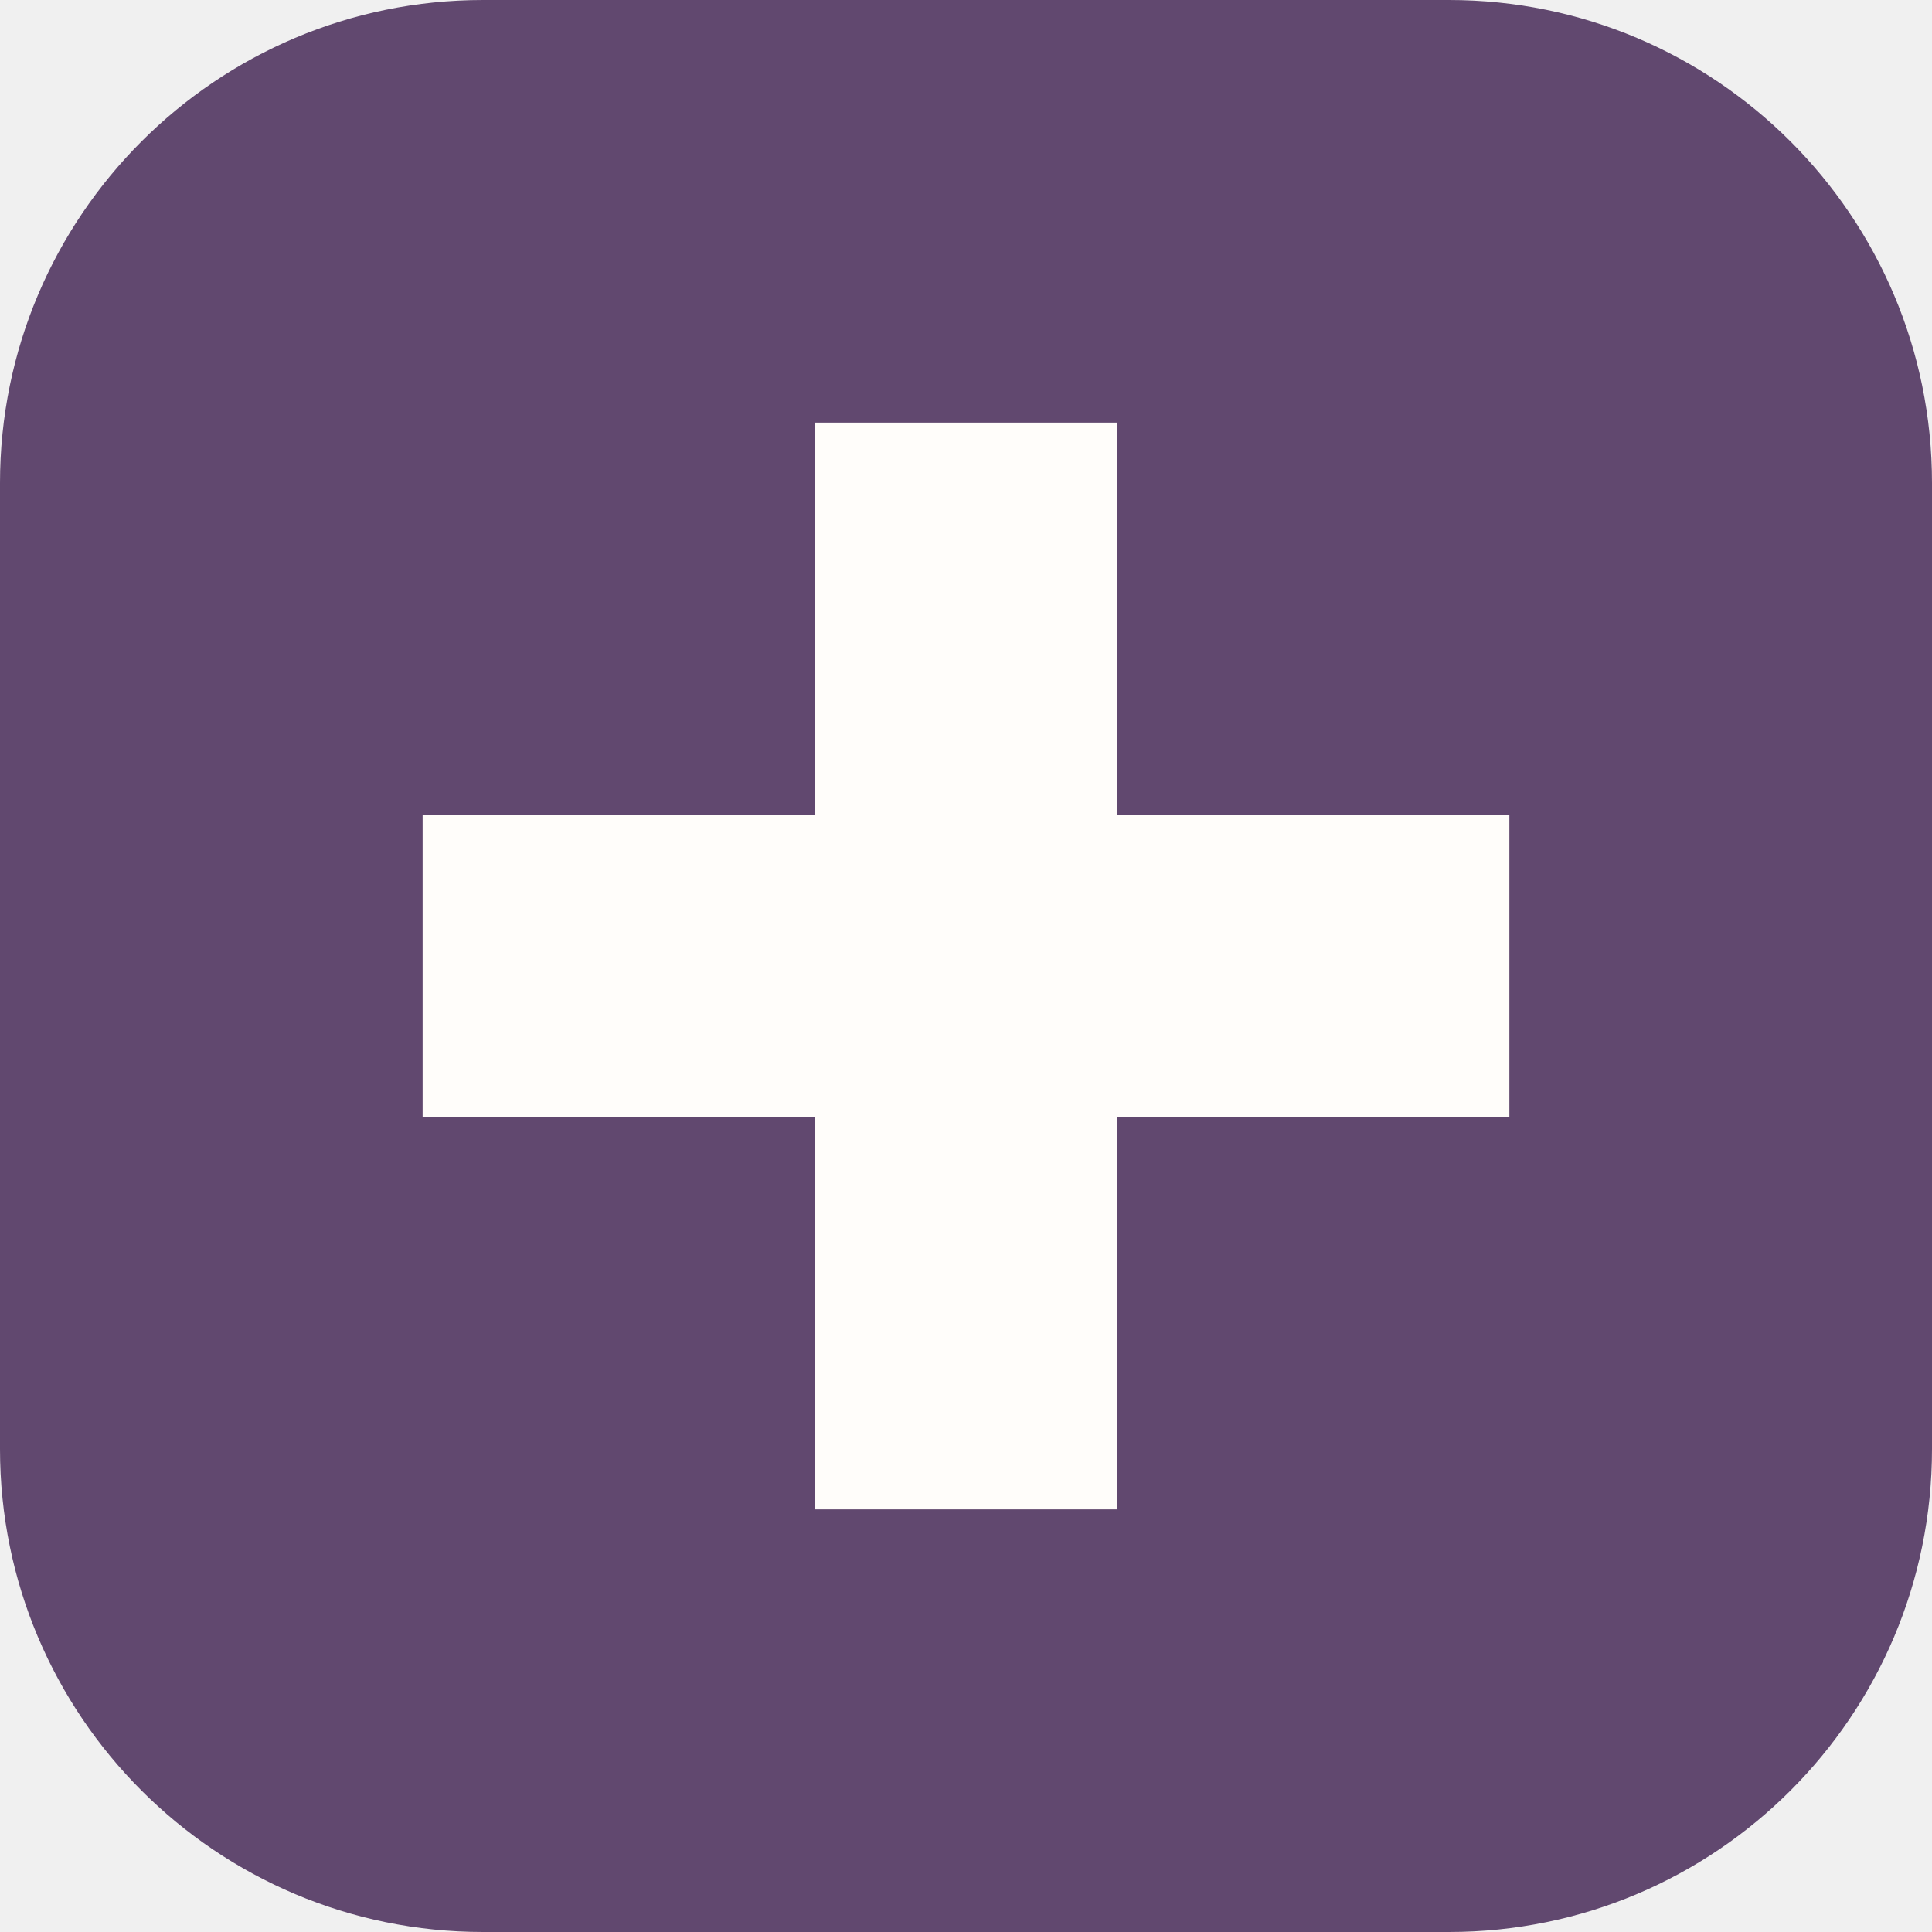
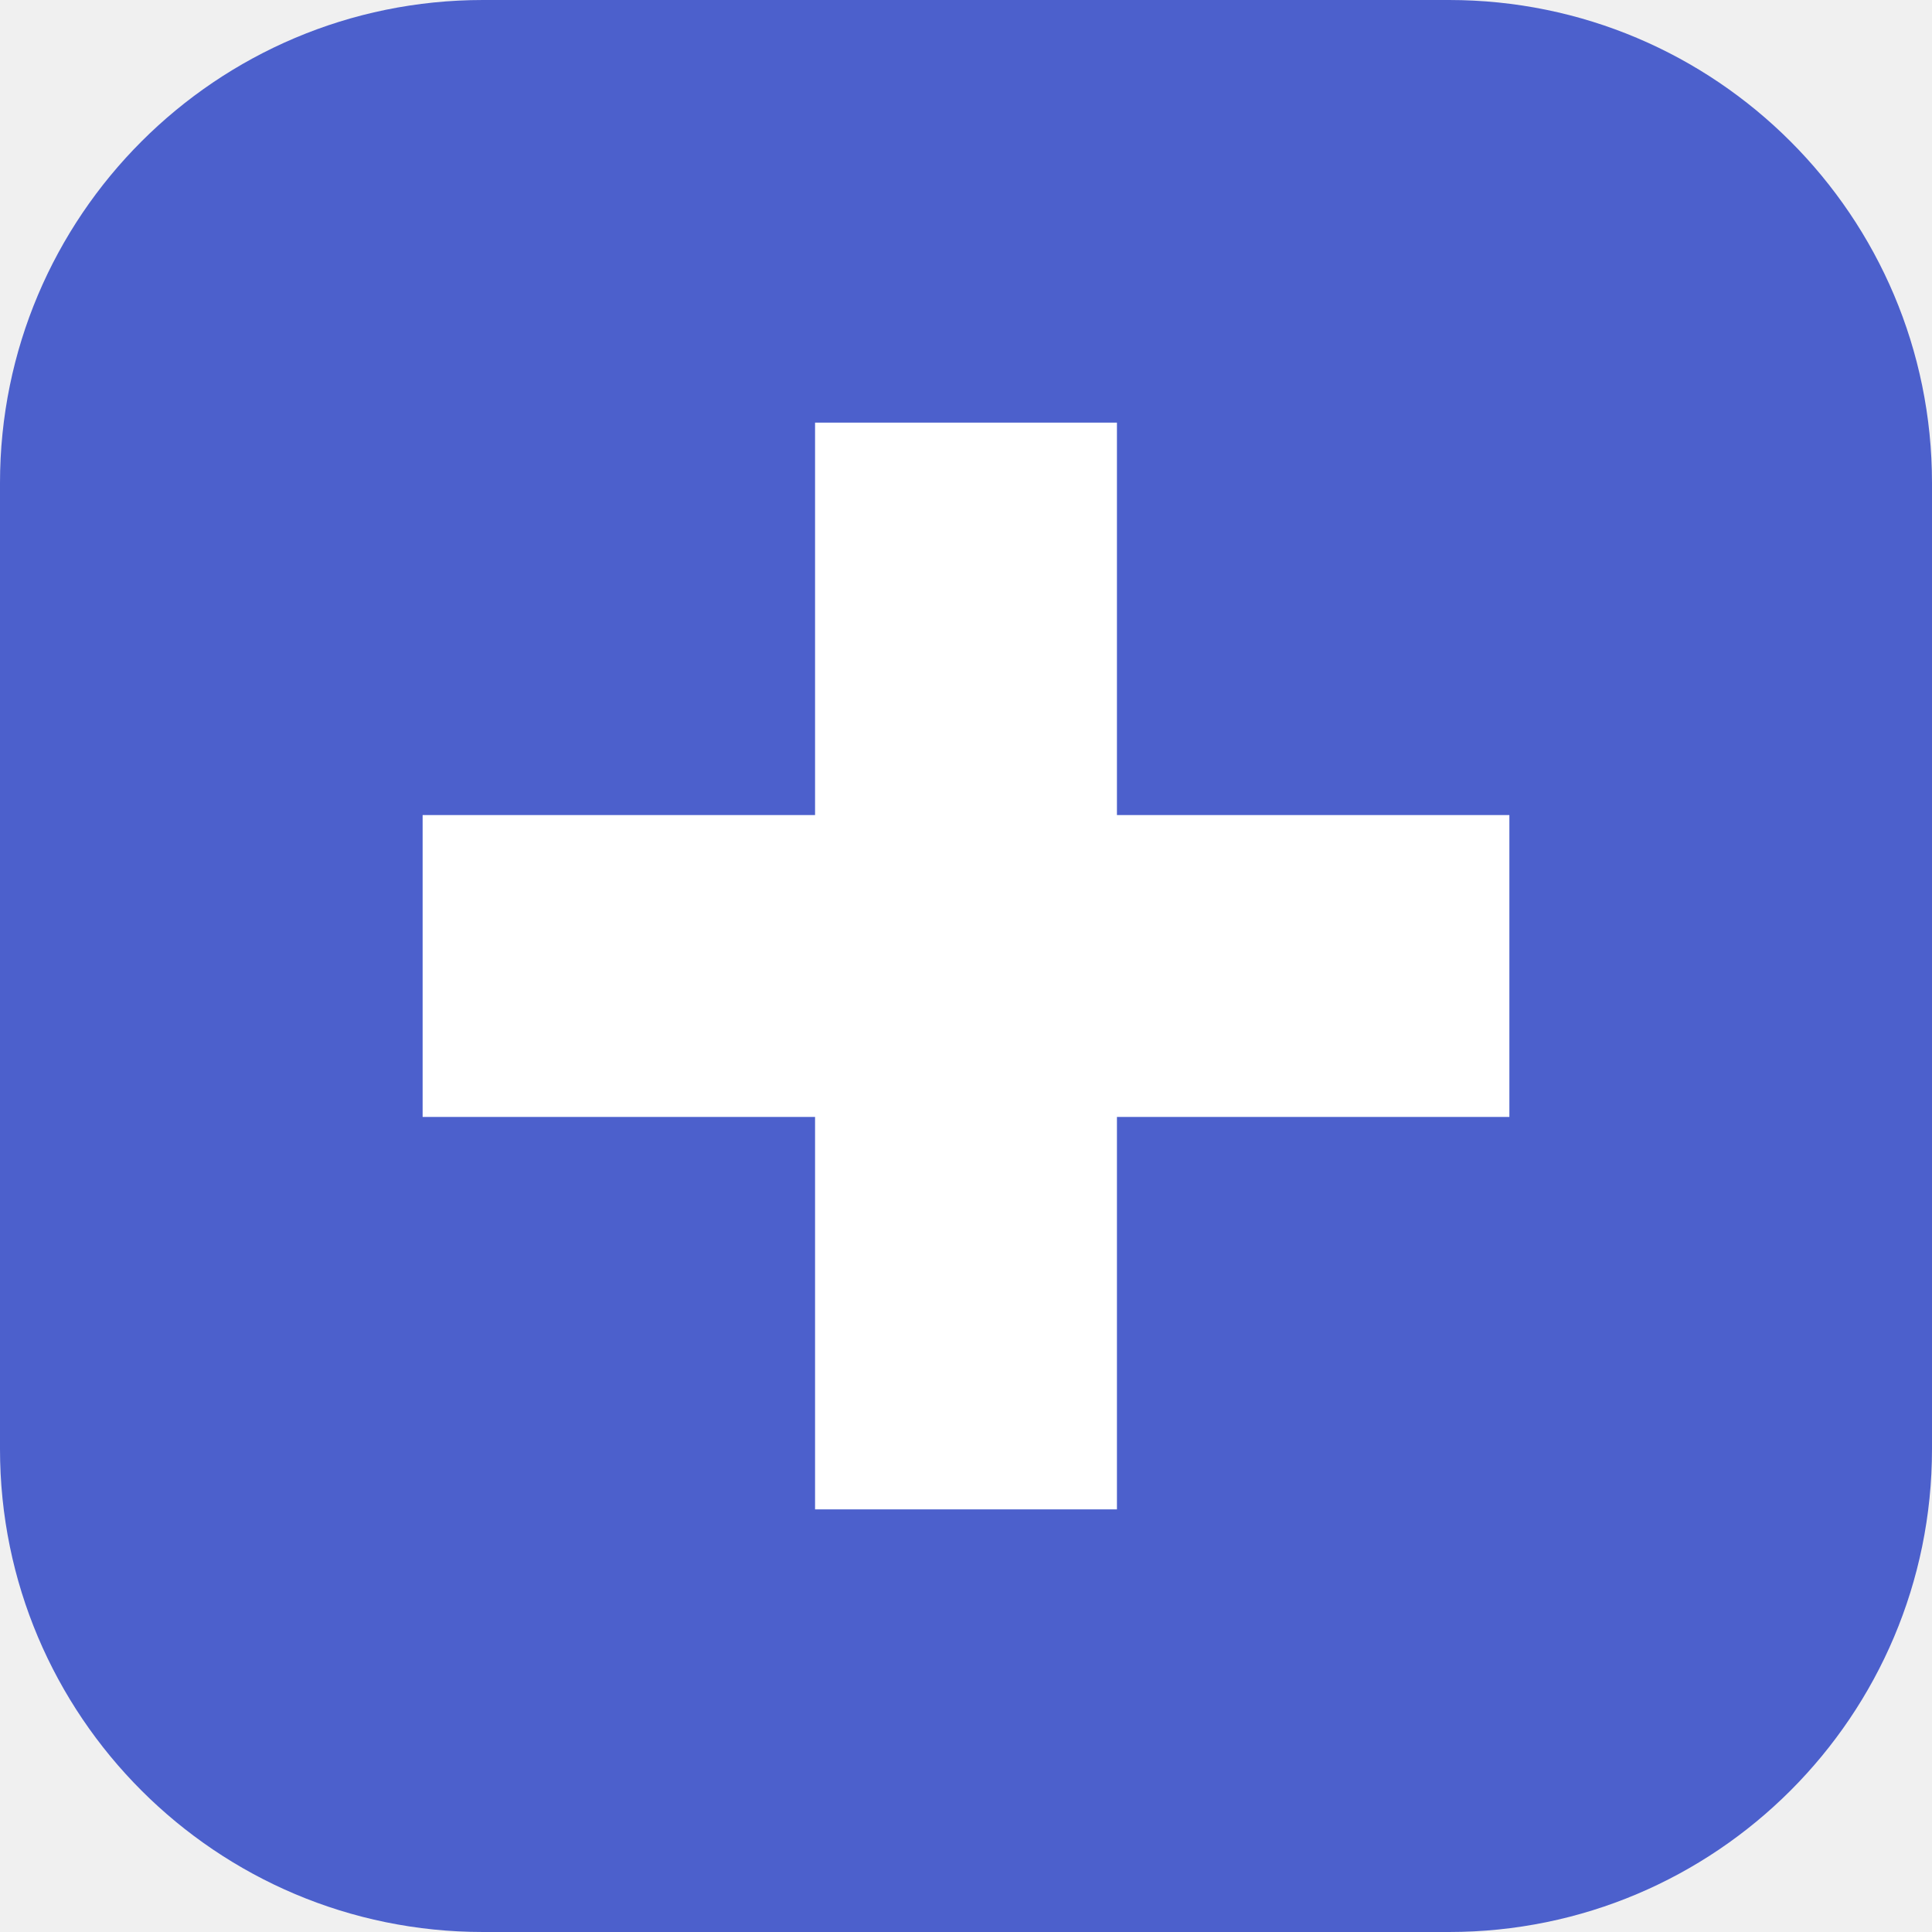
<svg xmlns="http://www.w3.org/2000/svg" viewBox="0 0 512 512">
-   <rect width="512" height="512" rx="128" fill="#61486F" />
-   <path d="M216 112h80v104h104v80H296v104h-80V296H112v-80h104z" fill="#FFFDFA" />
+   <rect width="512" height="512" rx="128" fill="#4C60CC" />
+   <path d="M216 112h80v104h104v80H296v104h-80V296H112v-80h104z" fill="#FFFFFF" />
</svg>
